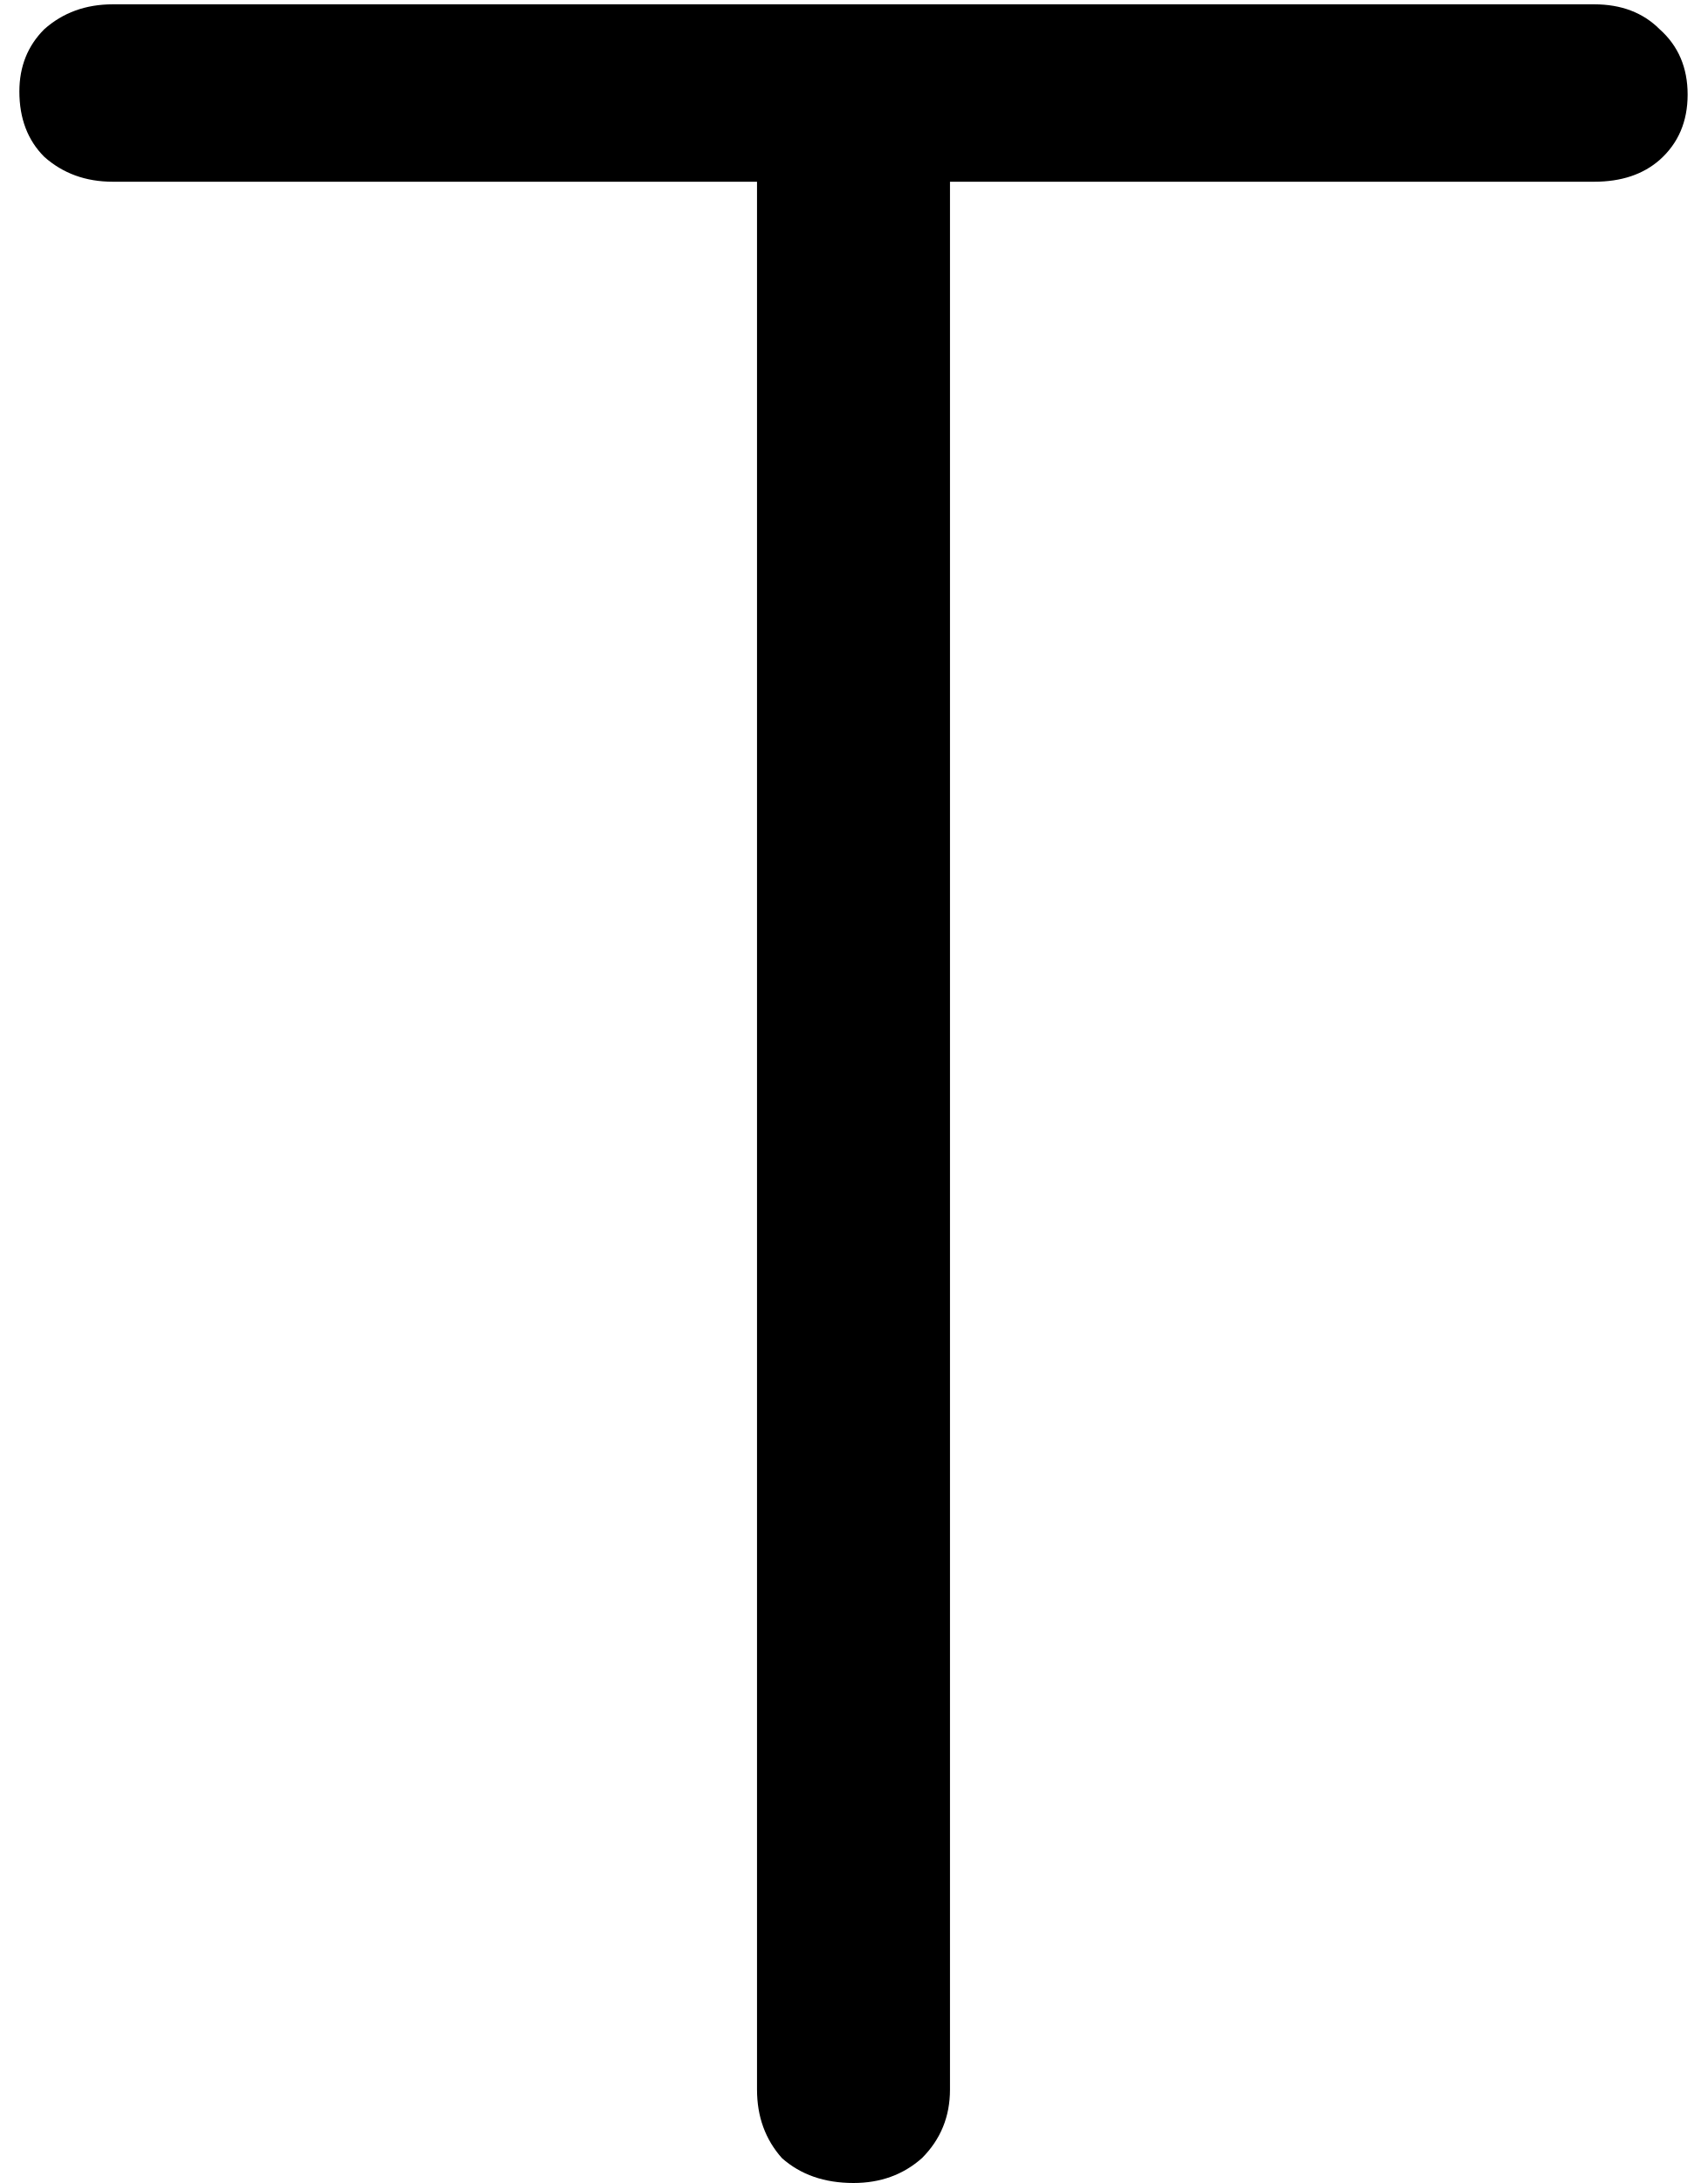
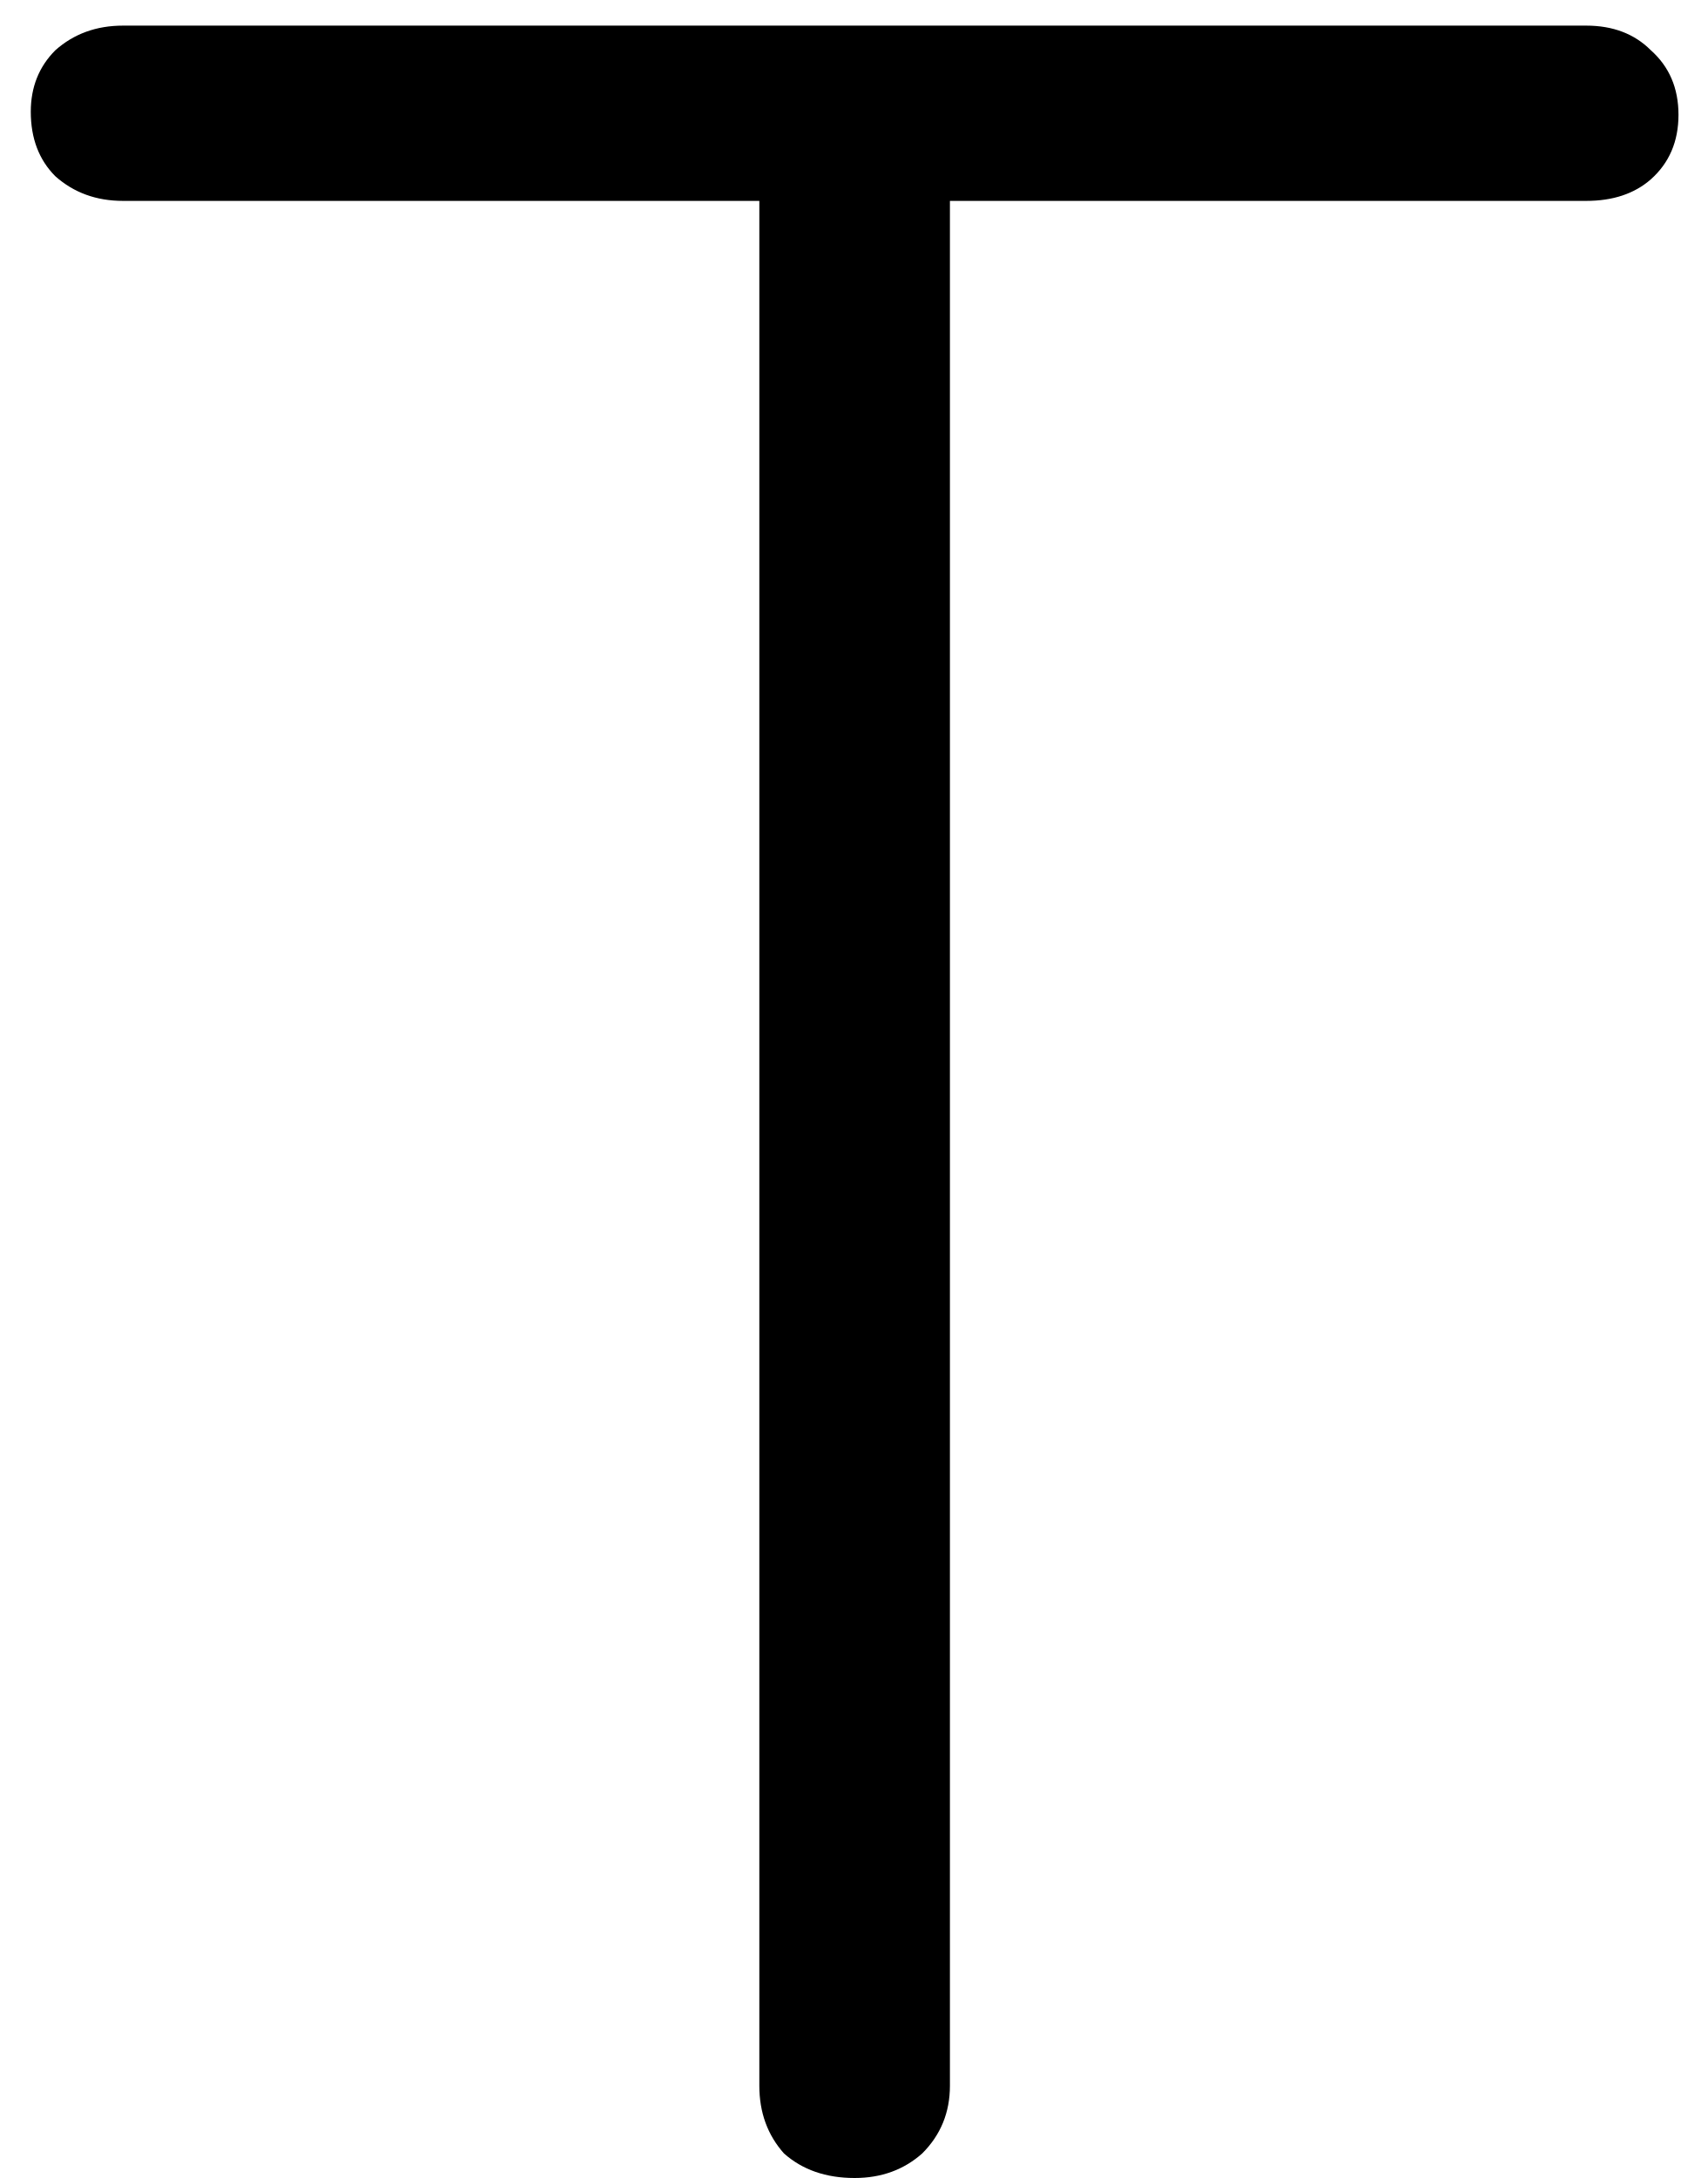
- <svg xmlns="http://www.w3.org/2000/svg" width="79" height="101" viewBox="0 0 79 101" fill="none">
-   <path d="M73.76 0.2C75.008 0.2 76.016 0.584 76.784 1.352C77.648 2.12 78.08 3.128 78.08 4.376C78.08 5.624 77.648 6.632 76.784 7.4C76.016 8.072 75.008 8.408 73.76 8.408H43.952V96.68C43.952 97.928 43.52 98.984 42.656 99.848C41.792 100.616 40.736 101 39.488 101C38.144 101 37.04 100.616 36.176 99.848C35.408 98.984 35.024 97.928 35.024 96.68V8.408H5.216C3.968 8.408 2.912 8.024 2.048 7.256C1.28 6.488 0.896 5.48 0.896 4.232C0.896 3.08 1.28 2.12 2.048 1.352C2.912 0.584 3.968 0.2 5.216 0.2H73.76Z" fill="black" />
+ <svg xmlns="http://www.w3.org/2000/svg" width="40" height="51" viewBox="0 0 40 51" fill="none">
+   <path d="M37.153 0.6C37.777 0.6 38.281 0.792 38.665 1.176C39.097 1.56 39.313 2.064 39.313 2.688C39.313 3.312 39.097 3.816 38.665 4.2C38.281 4.536 37.777 4.704 37.153 4.704H22.249V48.84C22.249 49.464 22.033 49.992 21.601 50.424C21.169 50.808 20.641 51 20.017 51C19.345 51 18.793 50.808 18.361 50.424C17.977 49.992 17.785 49.464 17.785 48.84V4.704H2.881C2.257 4.704 1.729 4.512 1.297 4.128C0.913 3.744 0.721 3.24 0.721 2.616C0.721 2.04 0.913 1.56 1.297 1.176C1.729 0.792 2.257 0.6 2.881 0.6H37.153Z" fill="black" />
</svg>
